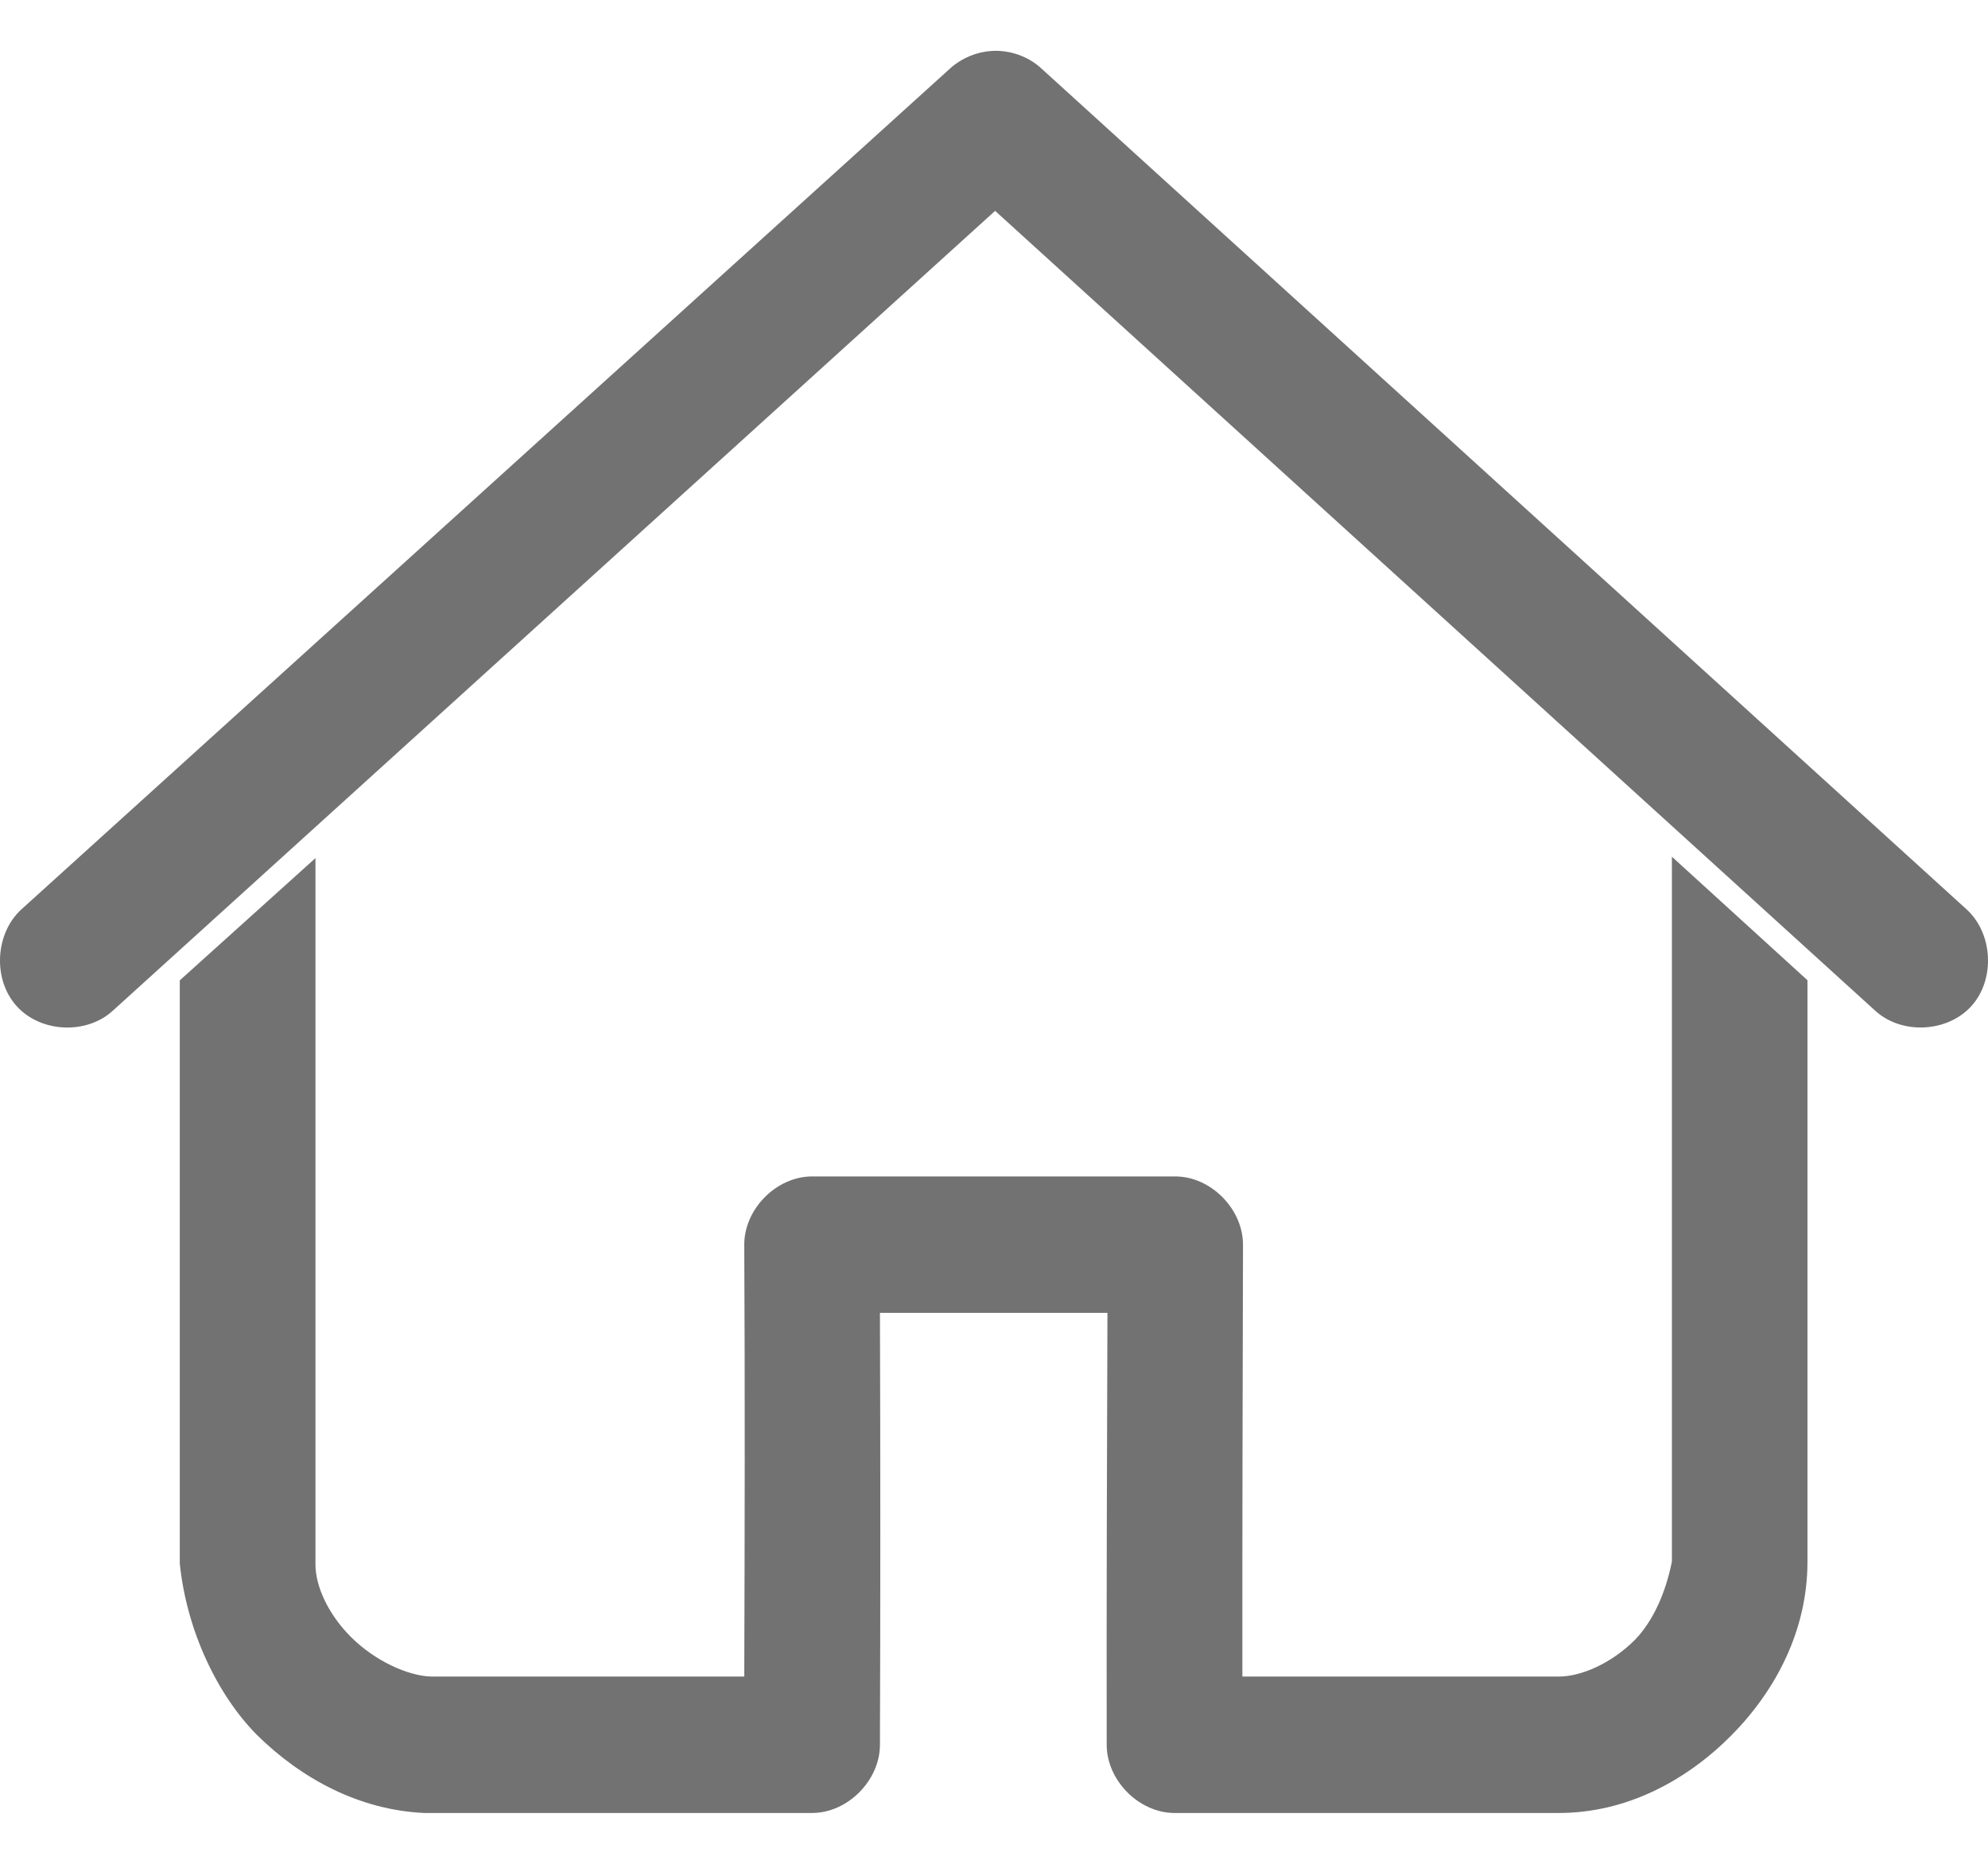
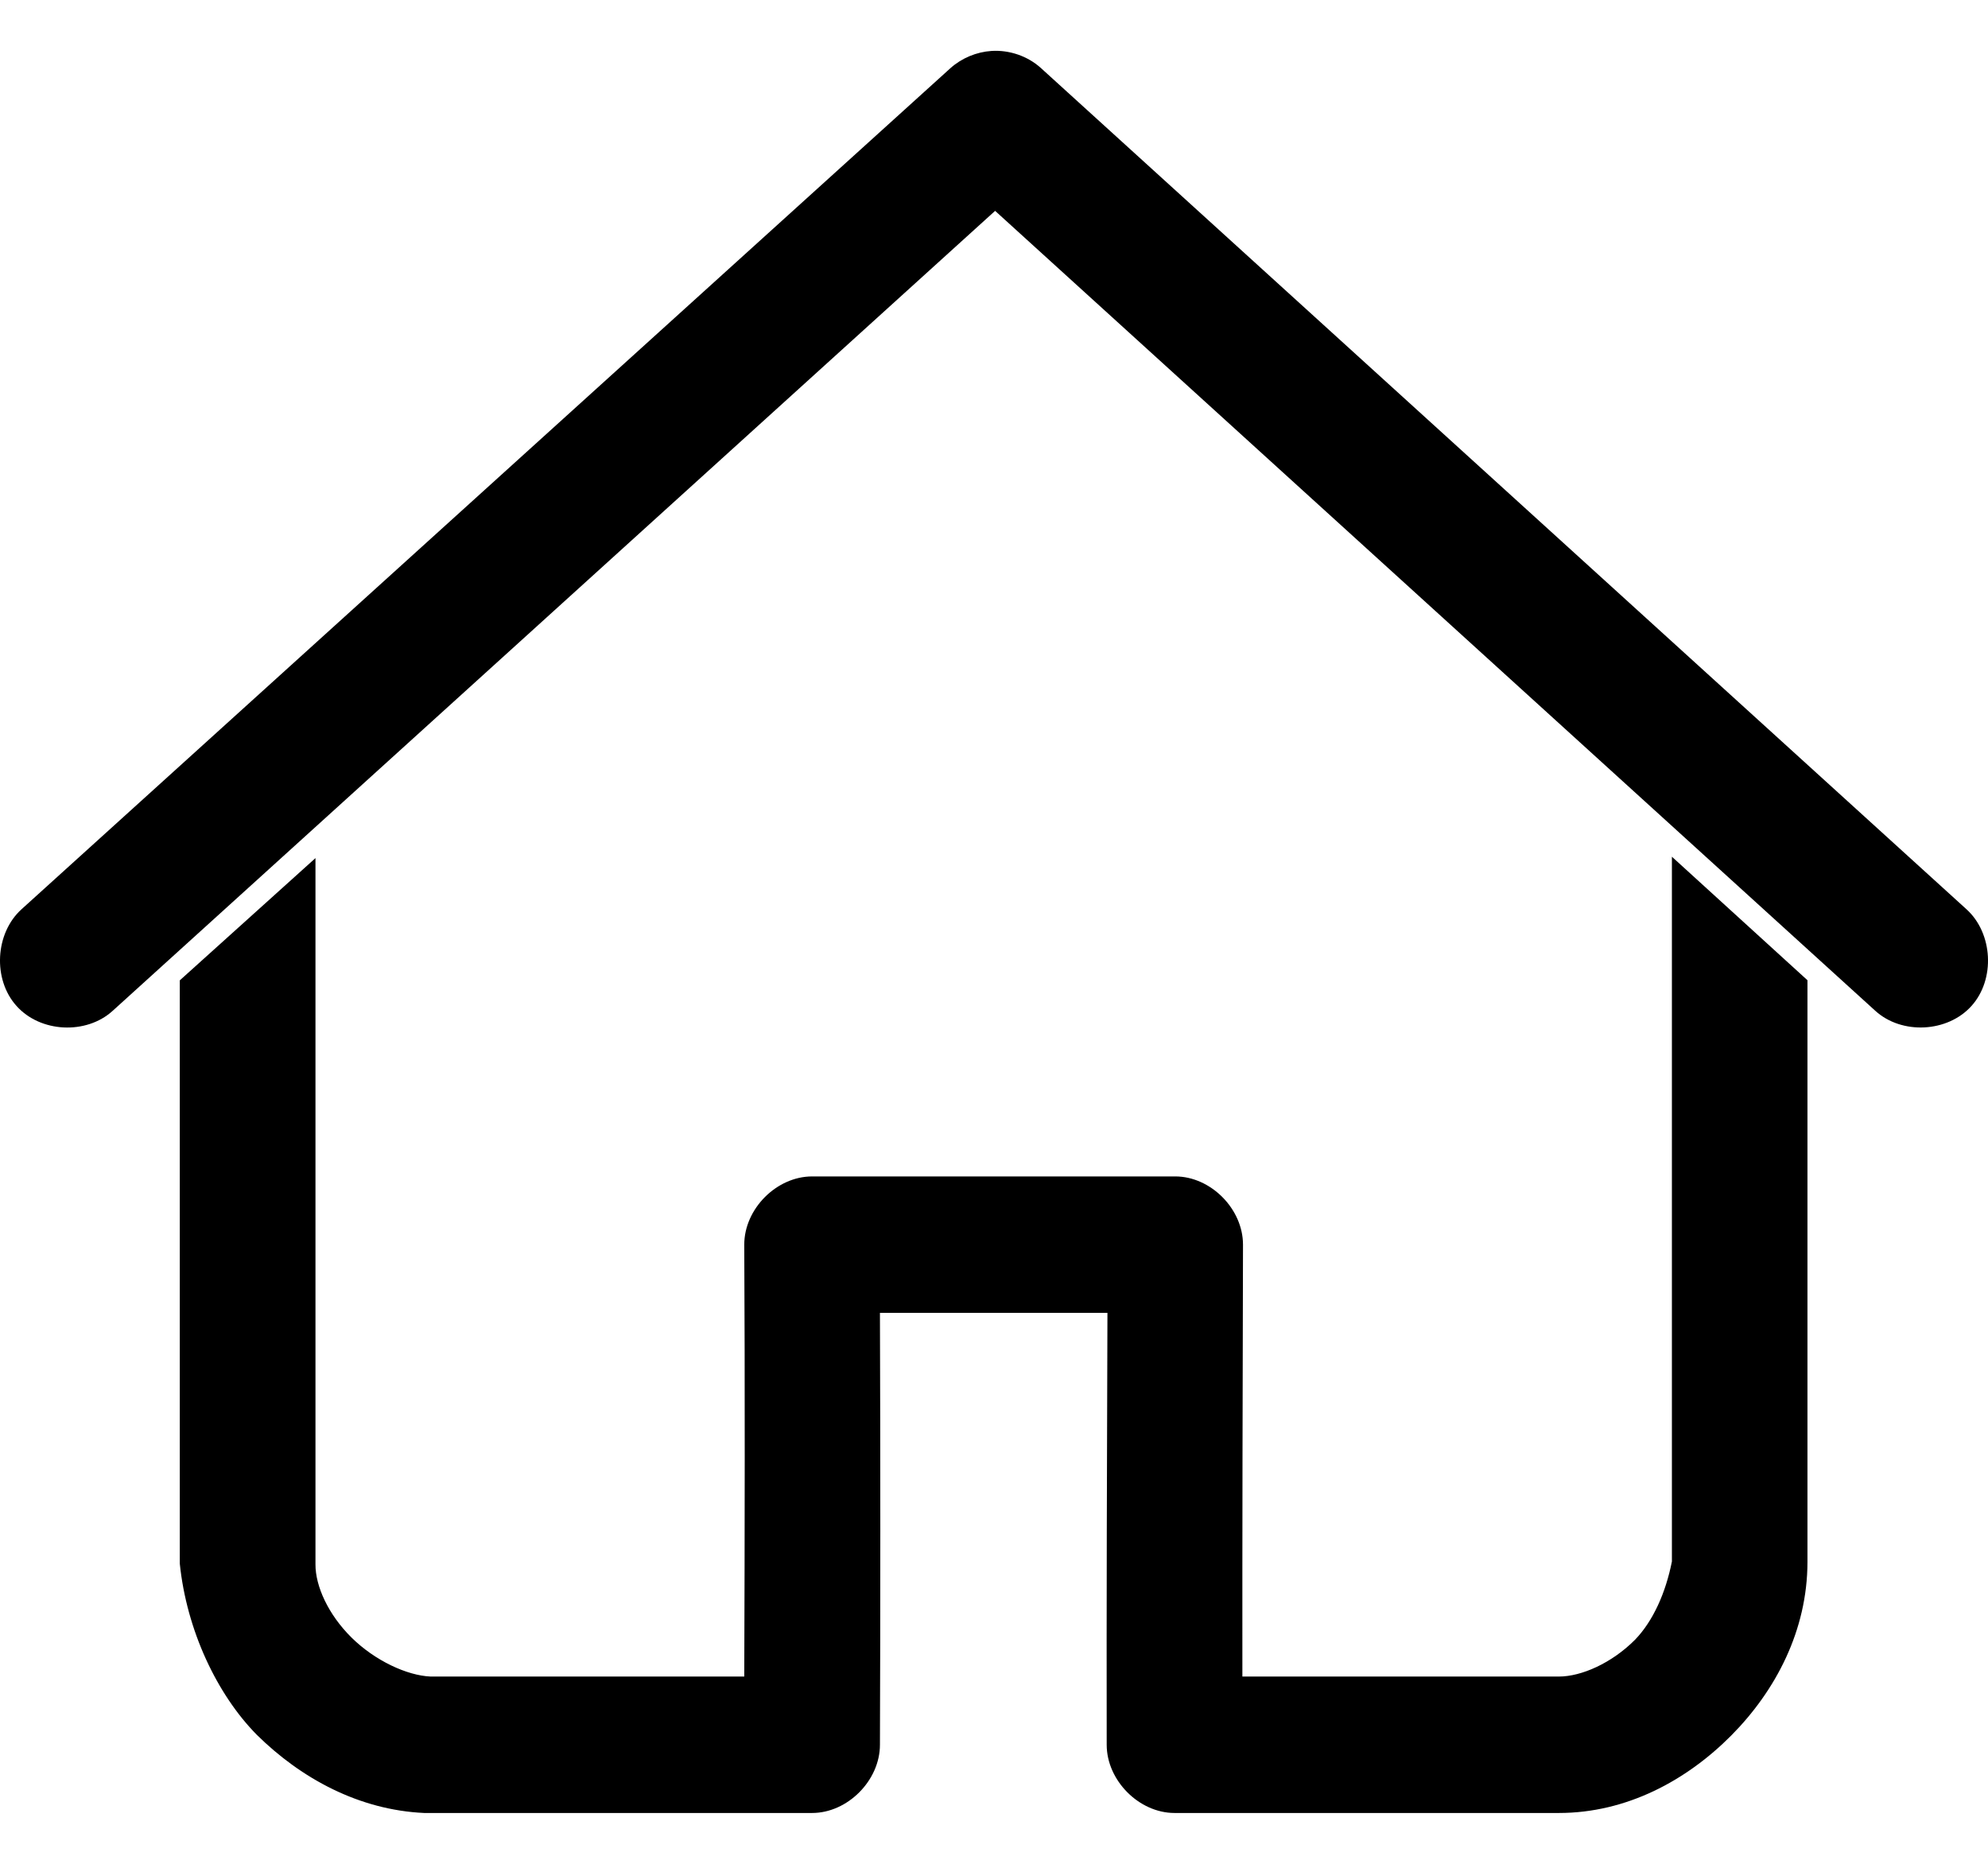
<svg xmlns="http://www.w3.org/2000/svg" width="16" height="15" viewBox="0 0 16 15" fill="none">
-   <path d="M7.98 0.41C7.859 0.418 7.741 0.467 7.65 0.548L0.173 7.318C-0.04 7.511 -0.06 7.882 0.133 8.096C0.325 8.311 0.694 8.329 0.907 8.135L8.009 1.697L15.093 8.135C15.306 8.329 15.675 8.31 15.867 8.096C16.06 7.882 16.04 7.511 15.827 7.318L8.378 0.548C8.271 0.451 8.124 0.401 7.98 0.41ZM13.456 6.895V12.567C13.406 12.818 13.306 13.044 13.16 13.196C12.972 13.385 12.728 13.493 12.546 13.493H9.999C9.998 12.356 10.001 11.122 10.004 10.017C10.004 9.729 9.744 9.468 9.459 9.468H6.536C6.25 9.468 5.99 9.729 5.99 10.017C5.996 11.119 5.994 12.349 5.99 13.493C5.178 13.493 4.245 13.493 3.466 13.493C3.275 13.485 3.016 13.364 2.829 13.179C2.641 12.993 2.538 12.764 2.539 12.59V6.906L1.447 7.89V12.584C1.502 13.121 1.747 13.638 2.067 13.962C2.424 14.314 2.89 14.567 3.414 14.591C4.453 14.591 5.496 14.591 6.536 14.591C6.822 14.591 7.082 14.329 7.082 14.042C7.086 12.936 7.086 11.708 7.082 10.566H8.913C8.909 11.709 8.905 12.948 8.907 14.042C8.907 14.329 9.167 14.591 9.453 14.591H12.546C13.092 14.591 13.574 14.329 13.933 13.968C14.292 13.606 14.546 13.122 14.547 12.572V7.889C14.184 7.558 13.819 7.226 13.456 6.895Z" fill="#727273" />
+   <path d="M7.98 0.41C7.859 0.418 7.741 0.467 7.65 0.548L0.173 7.318C-0.04 7.511 -0.06 7.882 0.133 8.096C0.325 8.311 0.694 8.329 0.907 8.135L8.009 1.697L15.093 8.135C15.306 8.329 15.675 8.31 15.867 8.096C16.06 7.882 16.04 7.511 15.827 7.318L8.378 0.548C8.271 0.451 8.124 0.401 7.98 0.41ZM13.456 6.895V12.567C13.406 12.818 13.306 13.044 13.16 13.196C12.972 13.385 12.728 13.493 12.546 13.493H9.999C9.998 12.356 10.001 11.122 10.004 10.017C10.004 9.729 9.744 9.468 9.459 9.468H6.536C6.25 9.468 5.99 9.729 5.99 10.017C5.996 11.119 5.994 12.349 5.99 13.493C5.178 13.493 4.245 13.493 3.466 13.493C3.275 13.485 3.016 13.364 2.829 13.179C2.641 12.993 2.538 12.764 2.539 12.59V6.906L1.447 7.89V12.584C1.502 13.121 1.747 13.638 2.067 13.962C2.424 14.314 2.89 14.567 3.414 14.591C4.453 14.591 5.496 14.591 6.536 14.591C6.822 14.591 7.082 14.329 7.082 14.042C7.086 12.936 7.086 11.708 7.082 10.566H8.913C8.909 11.709 8.905 12.948 8.907 14.042C8.907 14.329 9.167 14.591 9.453 14.591H12.546C13.092 14.591 13.574 14.329 13.933 13.968C14.292 13.606 14.546 13.122 14.547 12.572V7.889C14.184 7.558 13.819 7.226 13.456 6.895Z" fill="currentColor" />
</svg>
